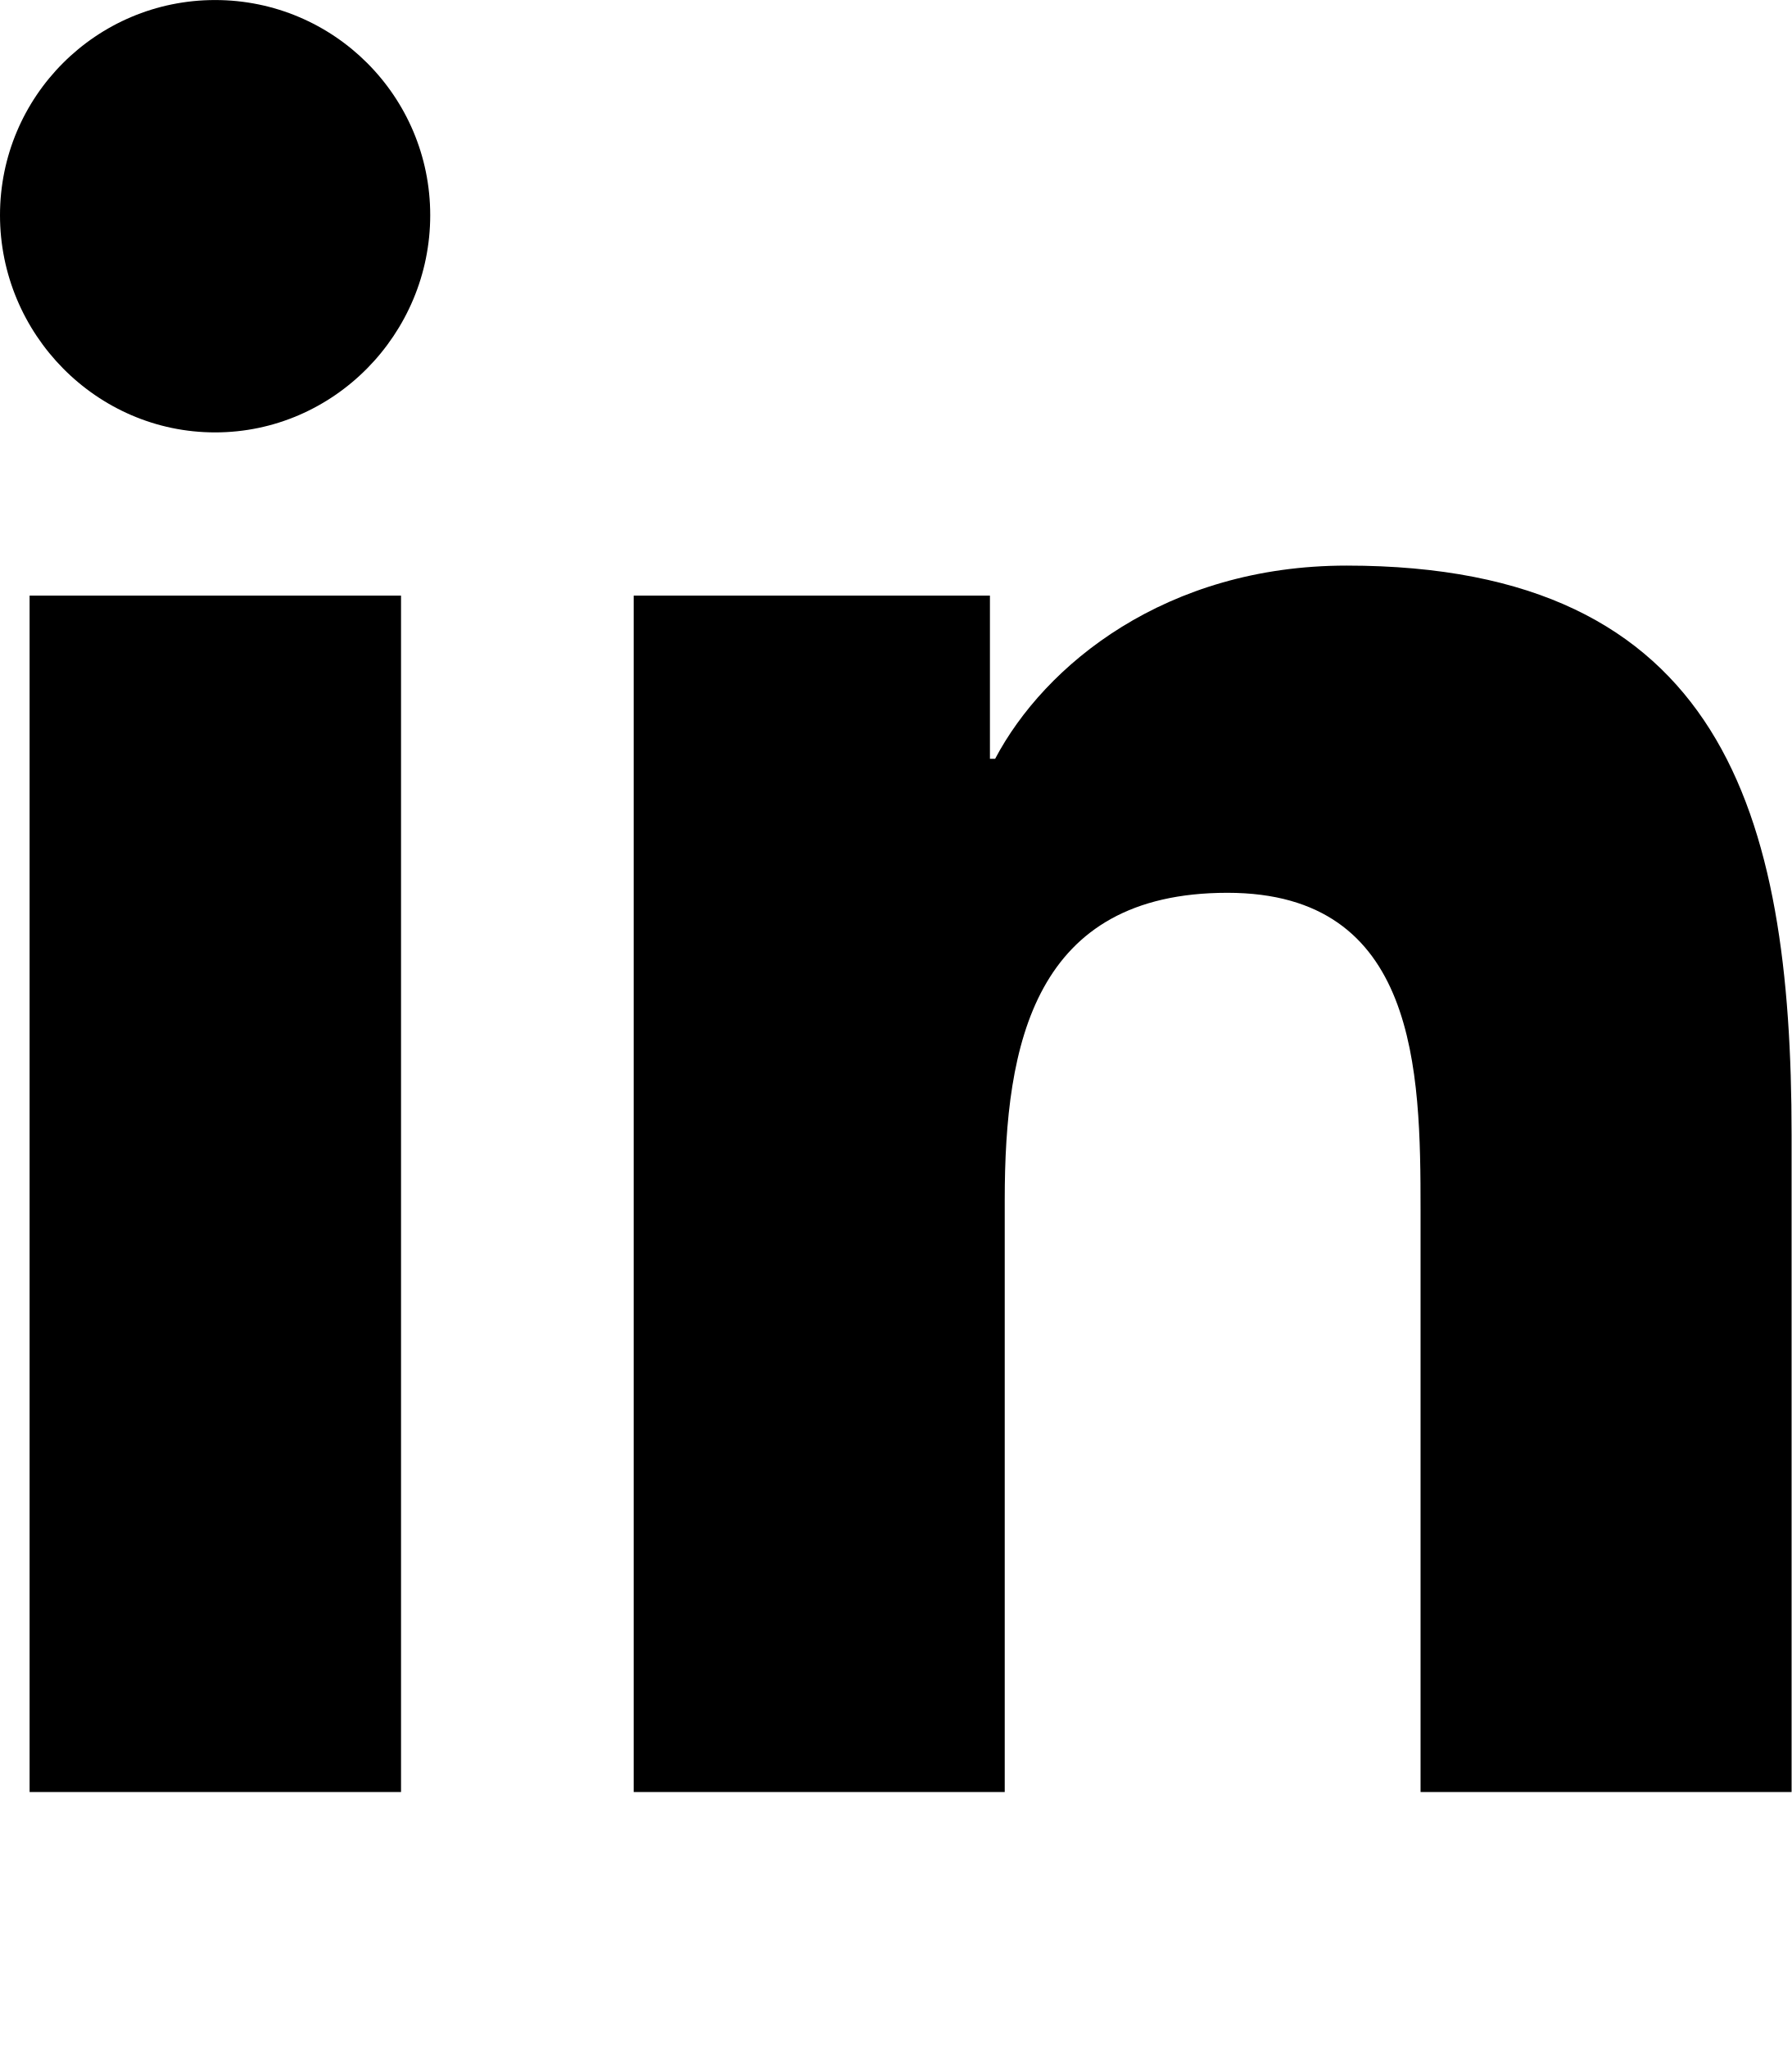
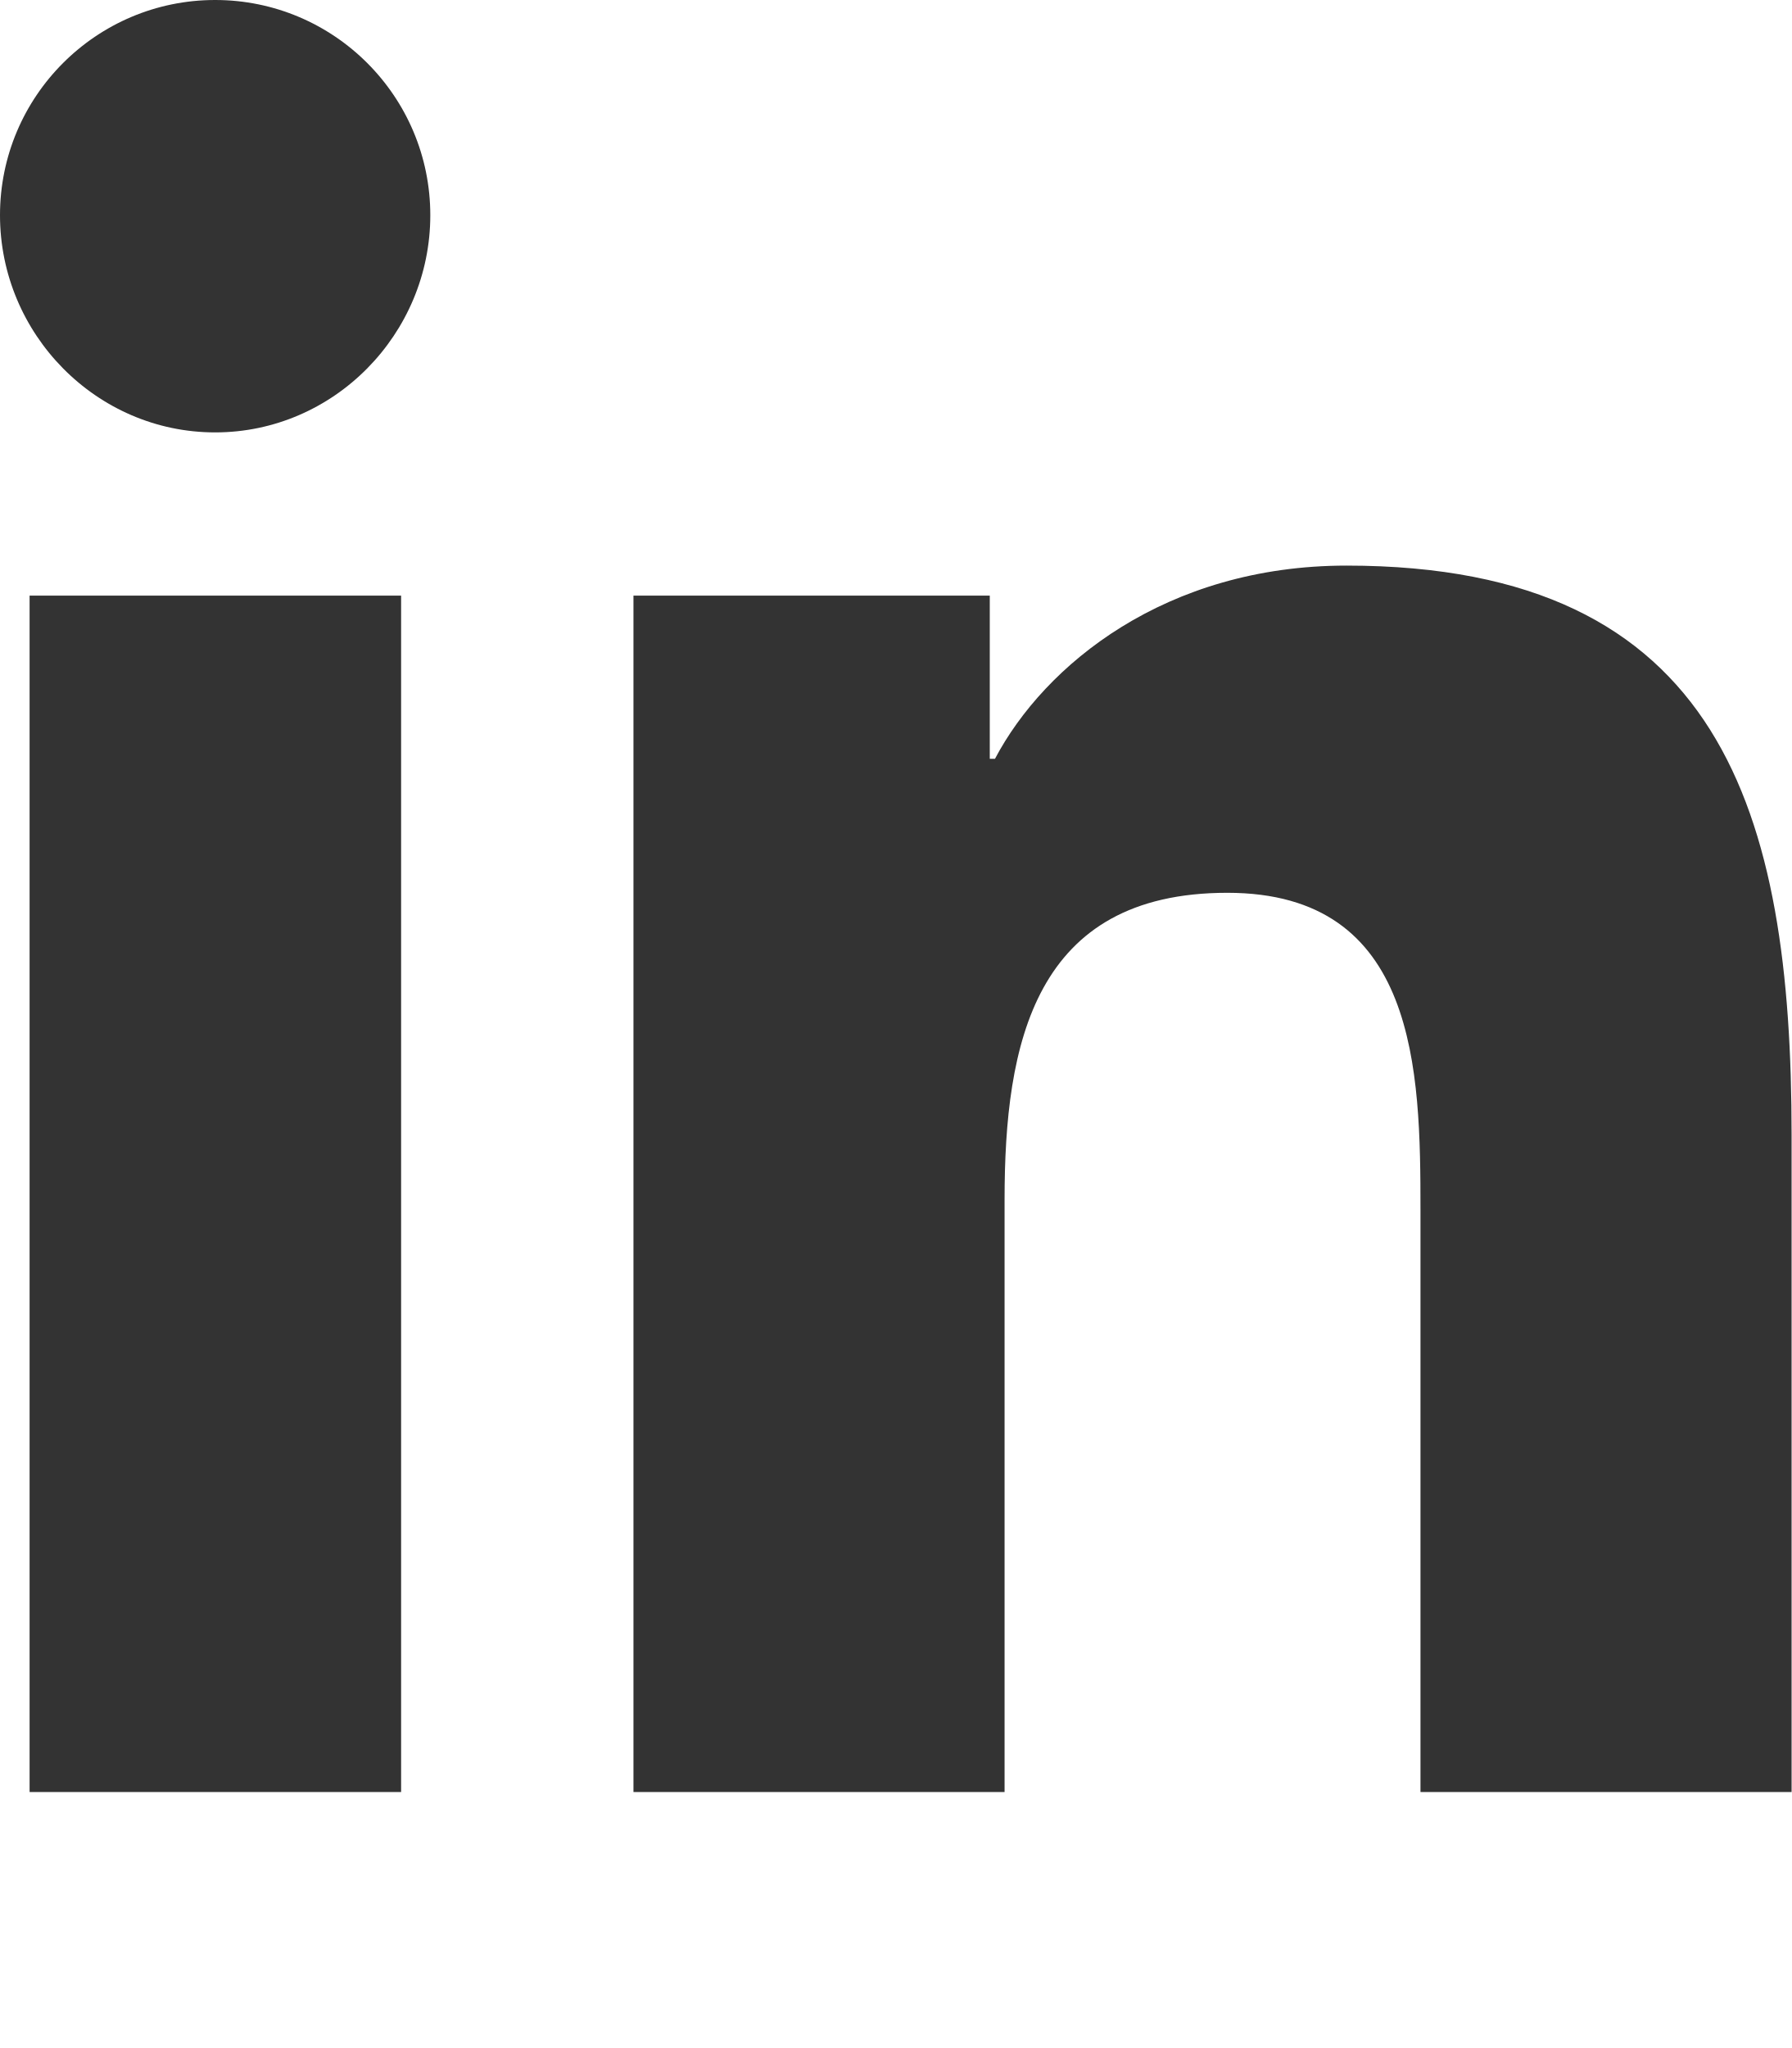
- <svg xmlns="http://www.w3.org/2000/svg" viewBox="0 0 448 512">
-   <path d="M100.28 448H7.4V148.9h92.88zM53.79 108.1C24.09 108.1 0 83.5 0 53.8a53.79 53.79 0 0 1 107.58 0c0 29.7-24.1 54.3-53.79 54.3zM447.9 448h-92.68V302.4c0-34.7-.7-79.2-48.29-79.2-48.29 0-55.69 37.7-55.69 76.7V448h-92.78V148.9h89.08v40.8h1.3c12.4-23.5 42.69-48.3 87.88-48.3 94 0 111.28 61.9 111.28 142.3V448z" />
+ <svg xmlns="http://www.w3.org/2000/svg" version="1.1" id="Layer_1" x="0px" y="0px" viewBox="0 0 448 512" style="enable-background:new 0 0 448 512;" xml:space="preserve">
+   <style type="text/css">
+ 	.st0{fill:#333333;}
+ </style>
+   <path class="st0" d="M100.3,448H7.4V148.9h92.9V448z M53.8,108.1C24.1,108.1,0,83.5,0,53.8C0,24.1,24.1,0,53.8,0  c29.7,0,53.8,24.1,53.8,53.8C107.6,83.5,83.5,108.1,53.8,108.1z M447.9,448h-92.7V302.4c0-34.7-0.7-79.2-48.3-79.2  c-48.3,0-55.7,37.7-55.7,76.7V448h-92.8V148.9h89.1v40.8h1.3c12.4-23.5,42.7-48.3,87.9-48.3c94,0,111.3,61.9,111.3,142.3V448H447.9z  " />
</svg>
